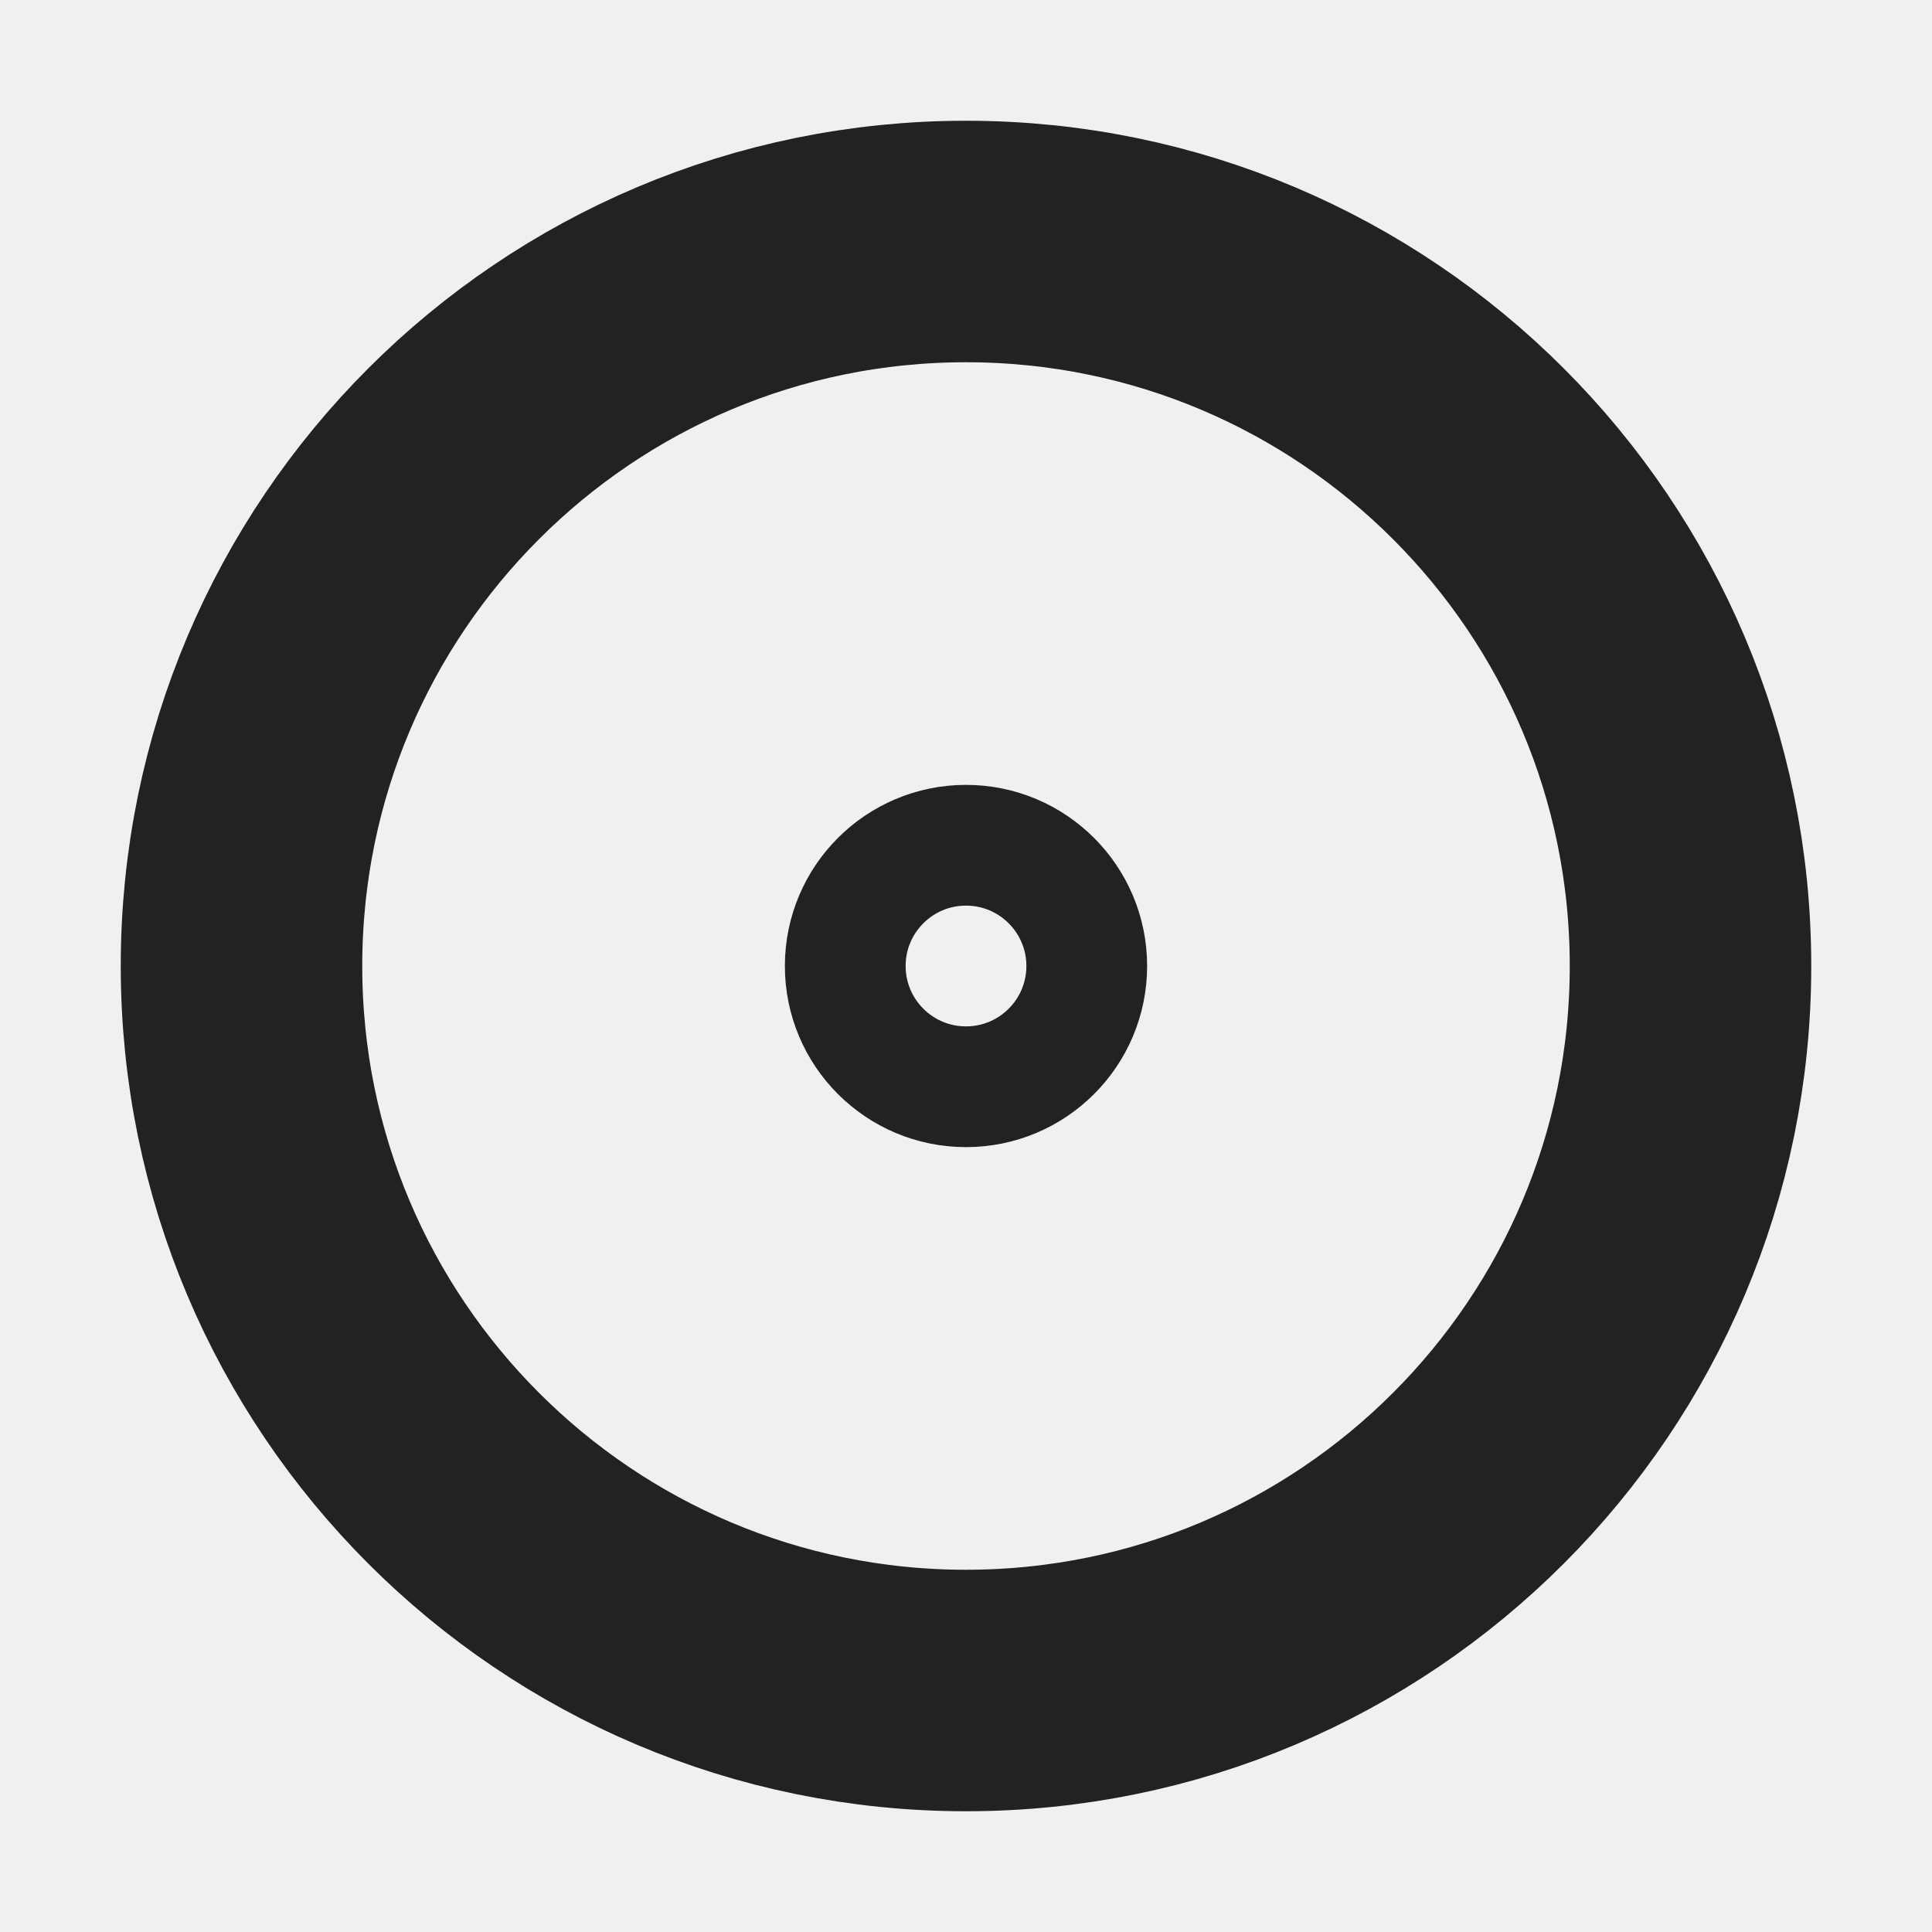
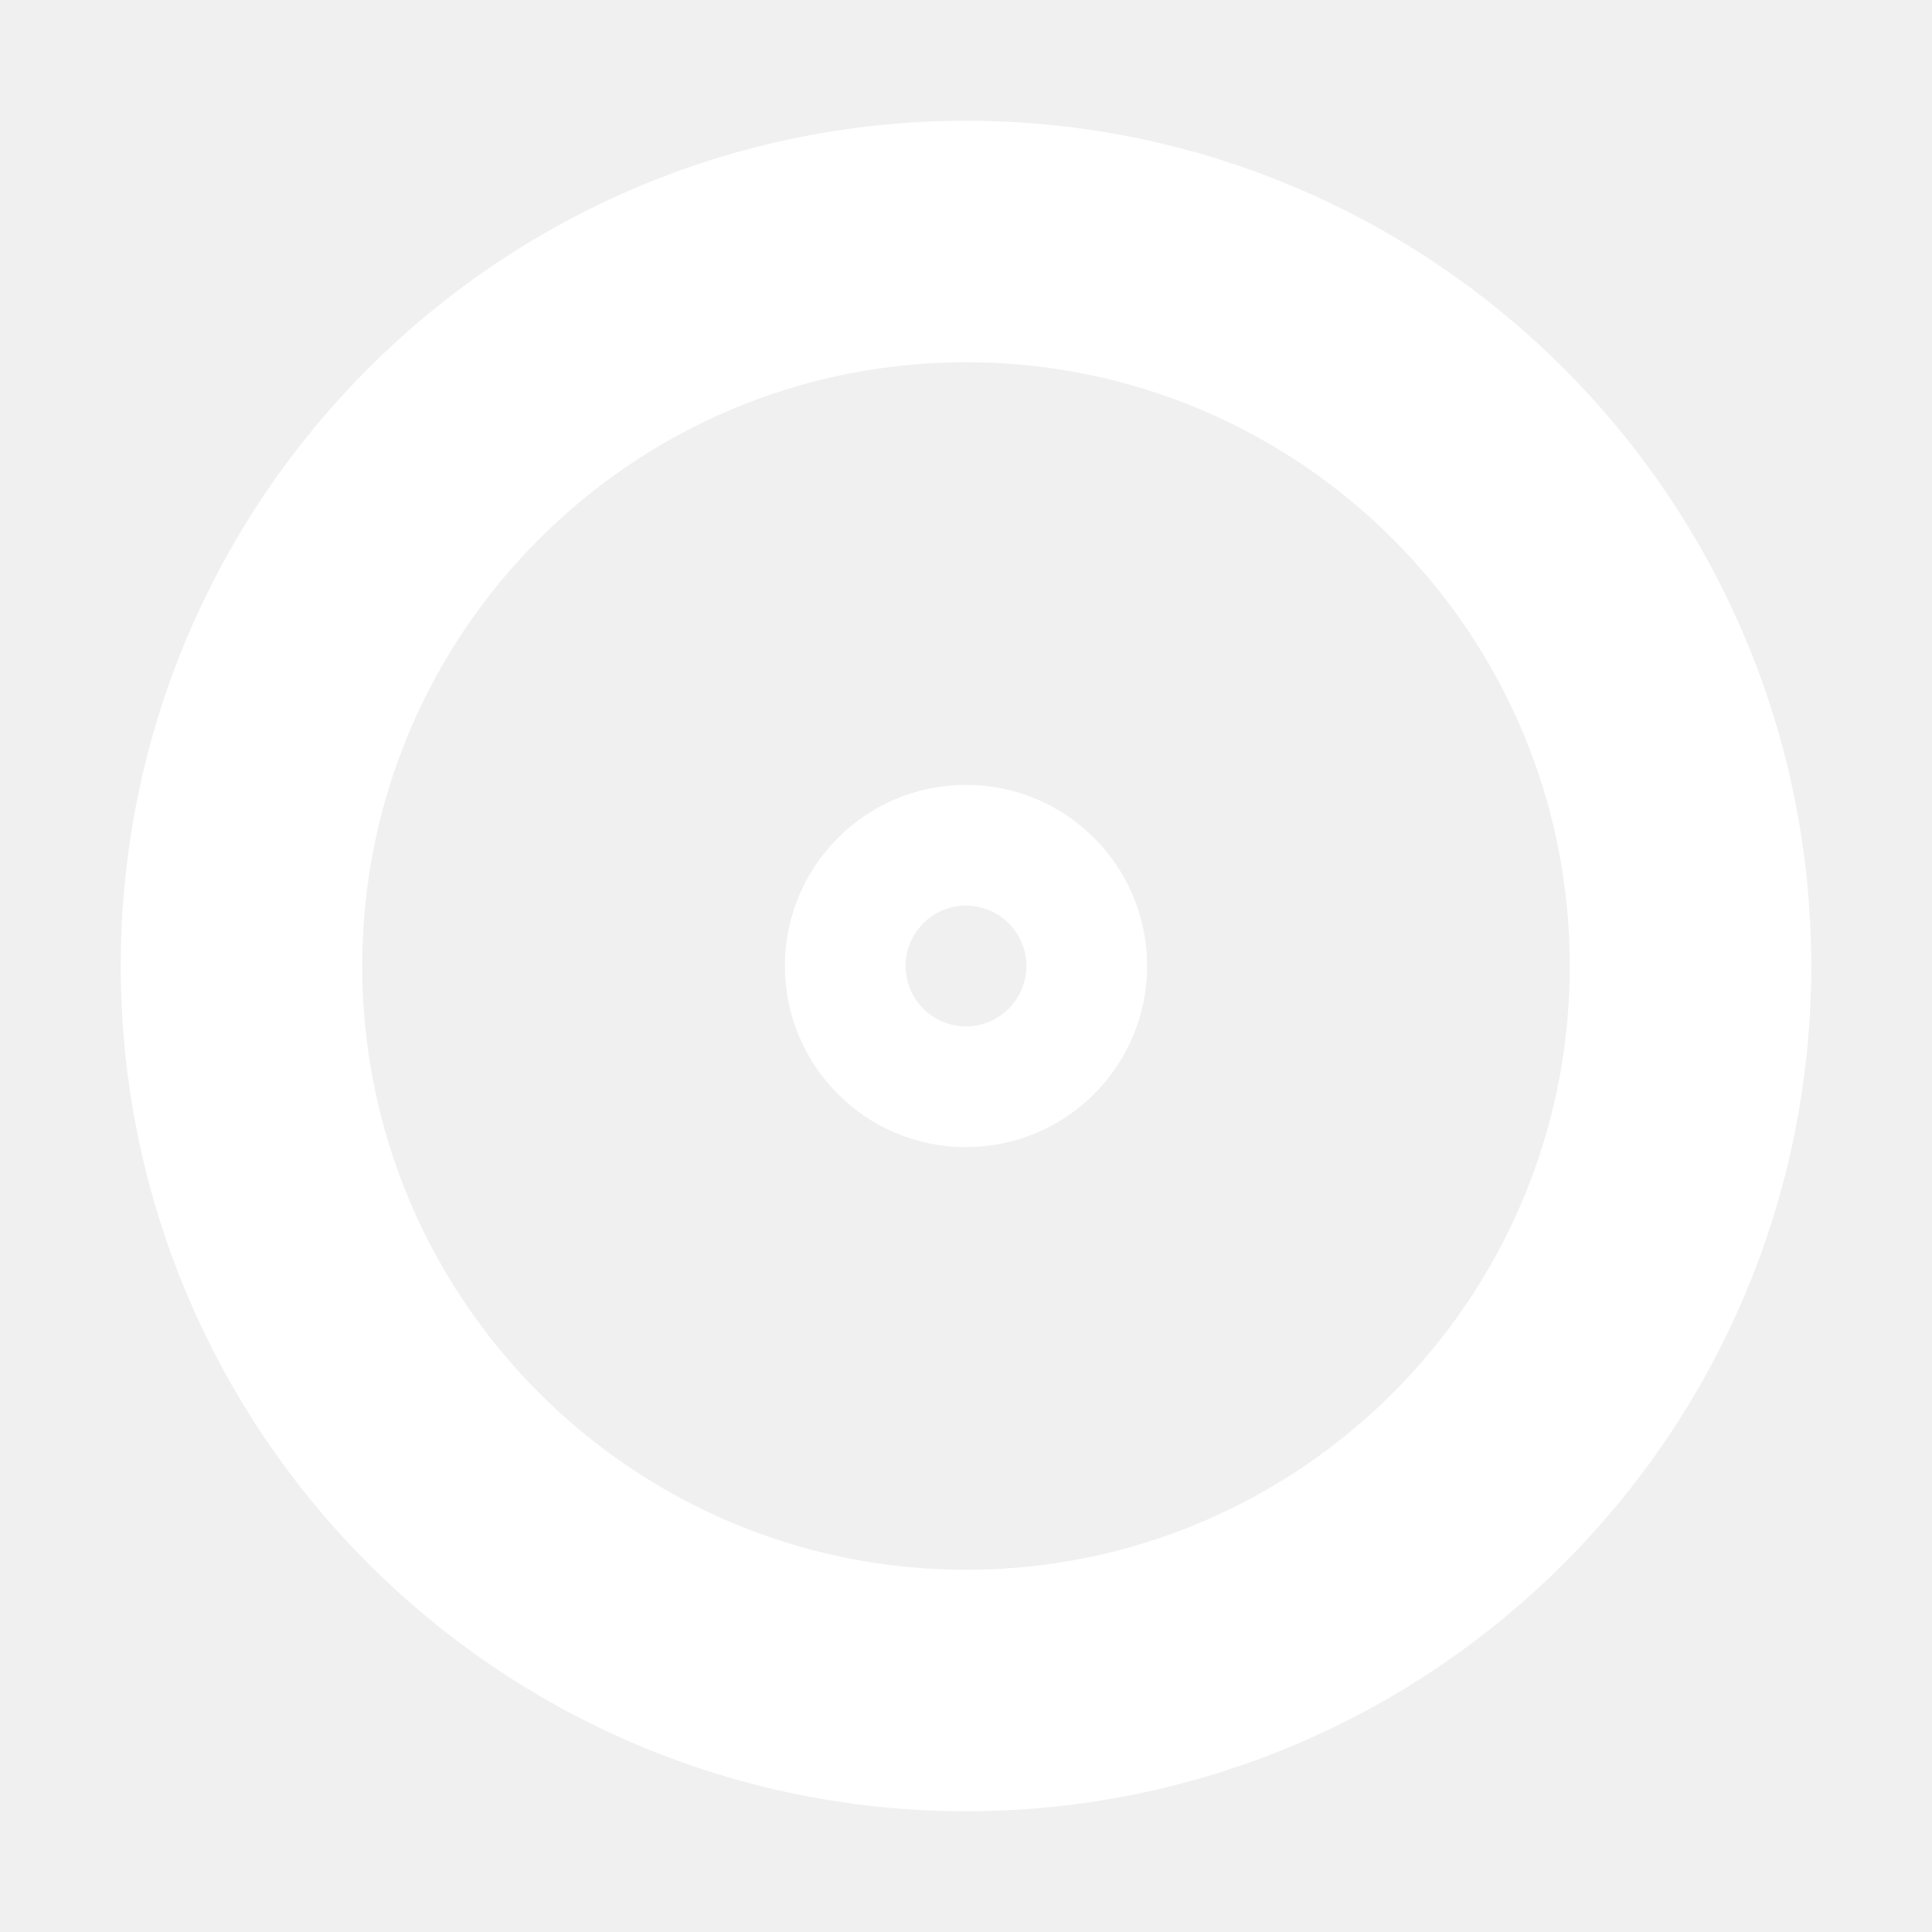
<svg xmlns="http://www.w3.org/2000/svg" height="16px" viewBox="0 0 16 16" width="16px" version="1.1" id="svg10">
  <defs id="defs14" />
-   <ellipse style="fill:none;stroke:#222222;stroke-width:2;stroke-dasharray:none;stroke-opacity:1" id="path3464" cx="8" cy="8" rx="6" ry="6" />
-   <circle style="fill:none;stroke:#222222;stroke-width:1;stroke-dasharray:none;stroke-opacity:1" id="path3464-3-3-3-6" cx="8" cy="8" r="1" />
+   <ellipse style="fill:none;stroke:#ffffff;stroke-width:2;stroke-dasharray:none;stroke-opacity:1" id="path3464" cx="8" cy="8" rx="6" ry="6" />
+   <circle style="fill:none;stroke:#ffffff;stroke-width:1;stroke-dasharray:none;stroke-opacity:1" id="path3464-3-3-3-6" cx="8" cy="8" r="1" />
</svg>
